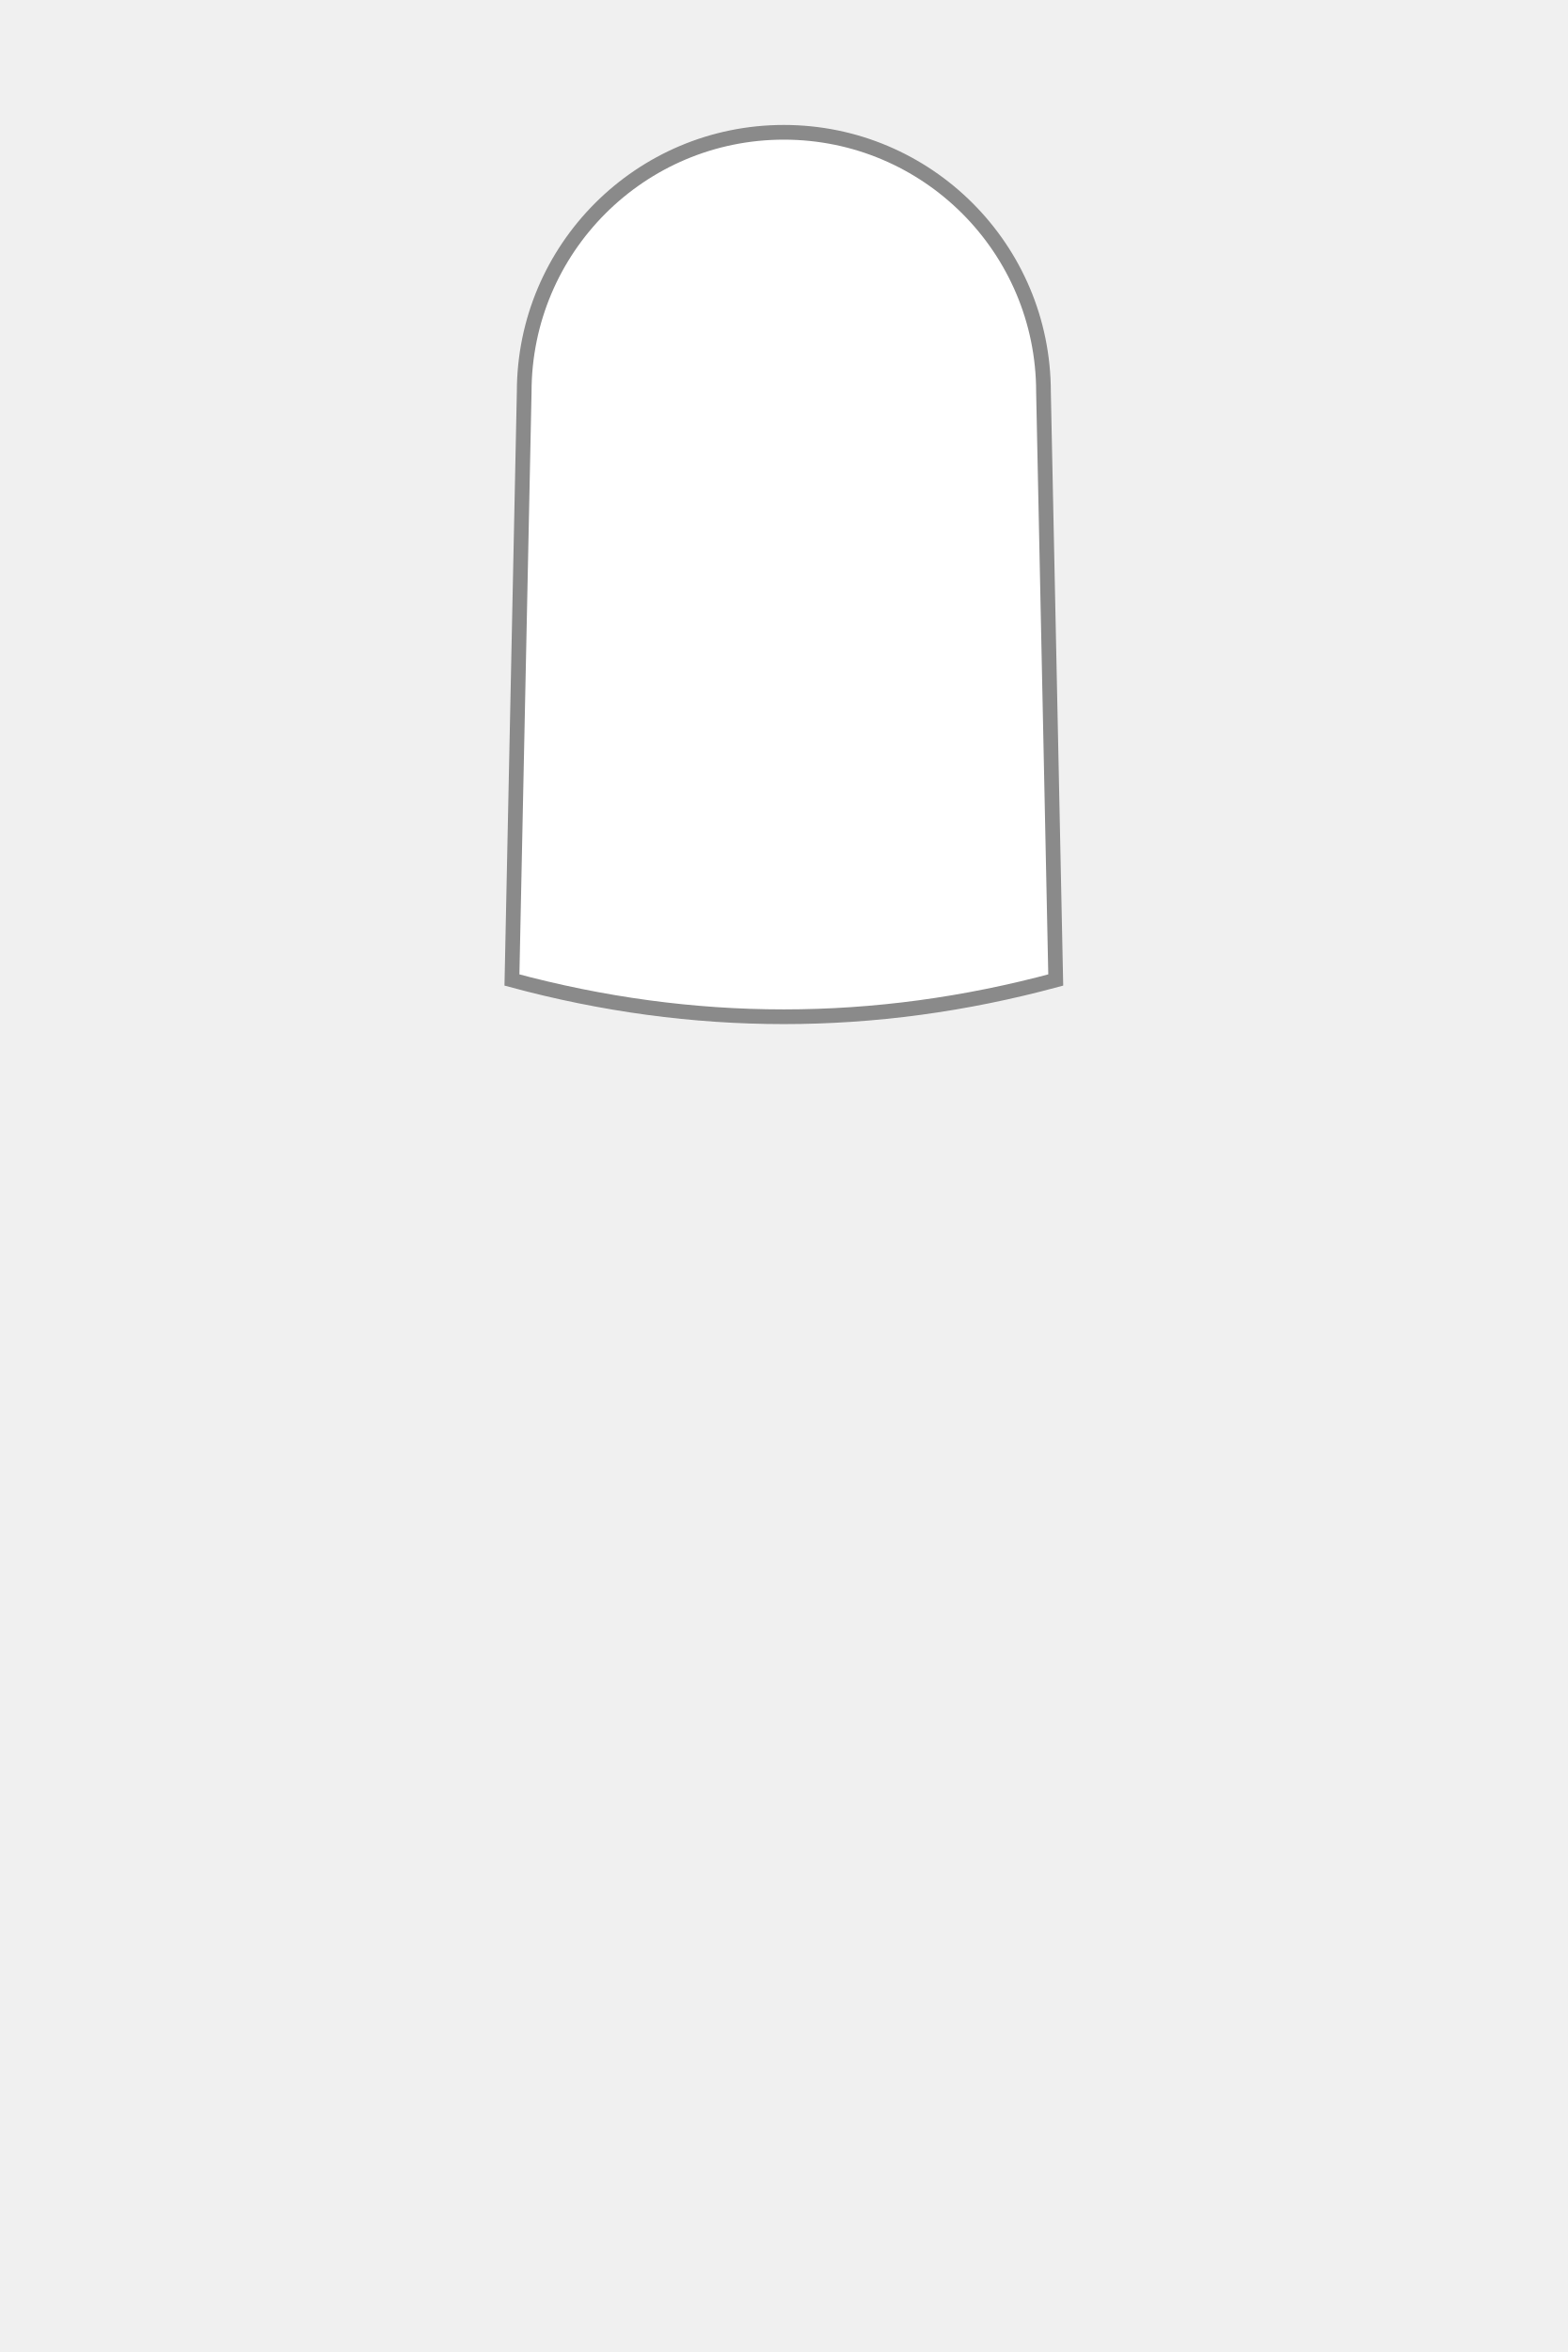
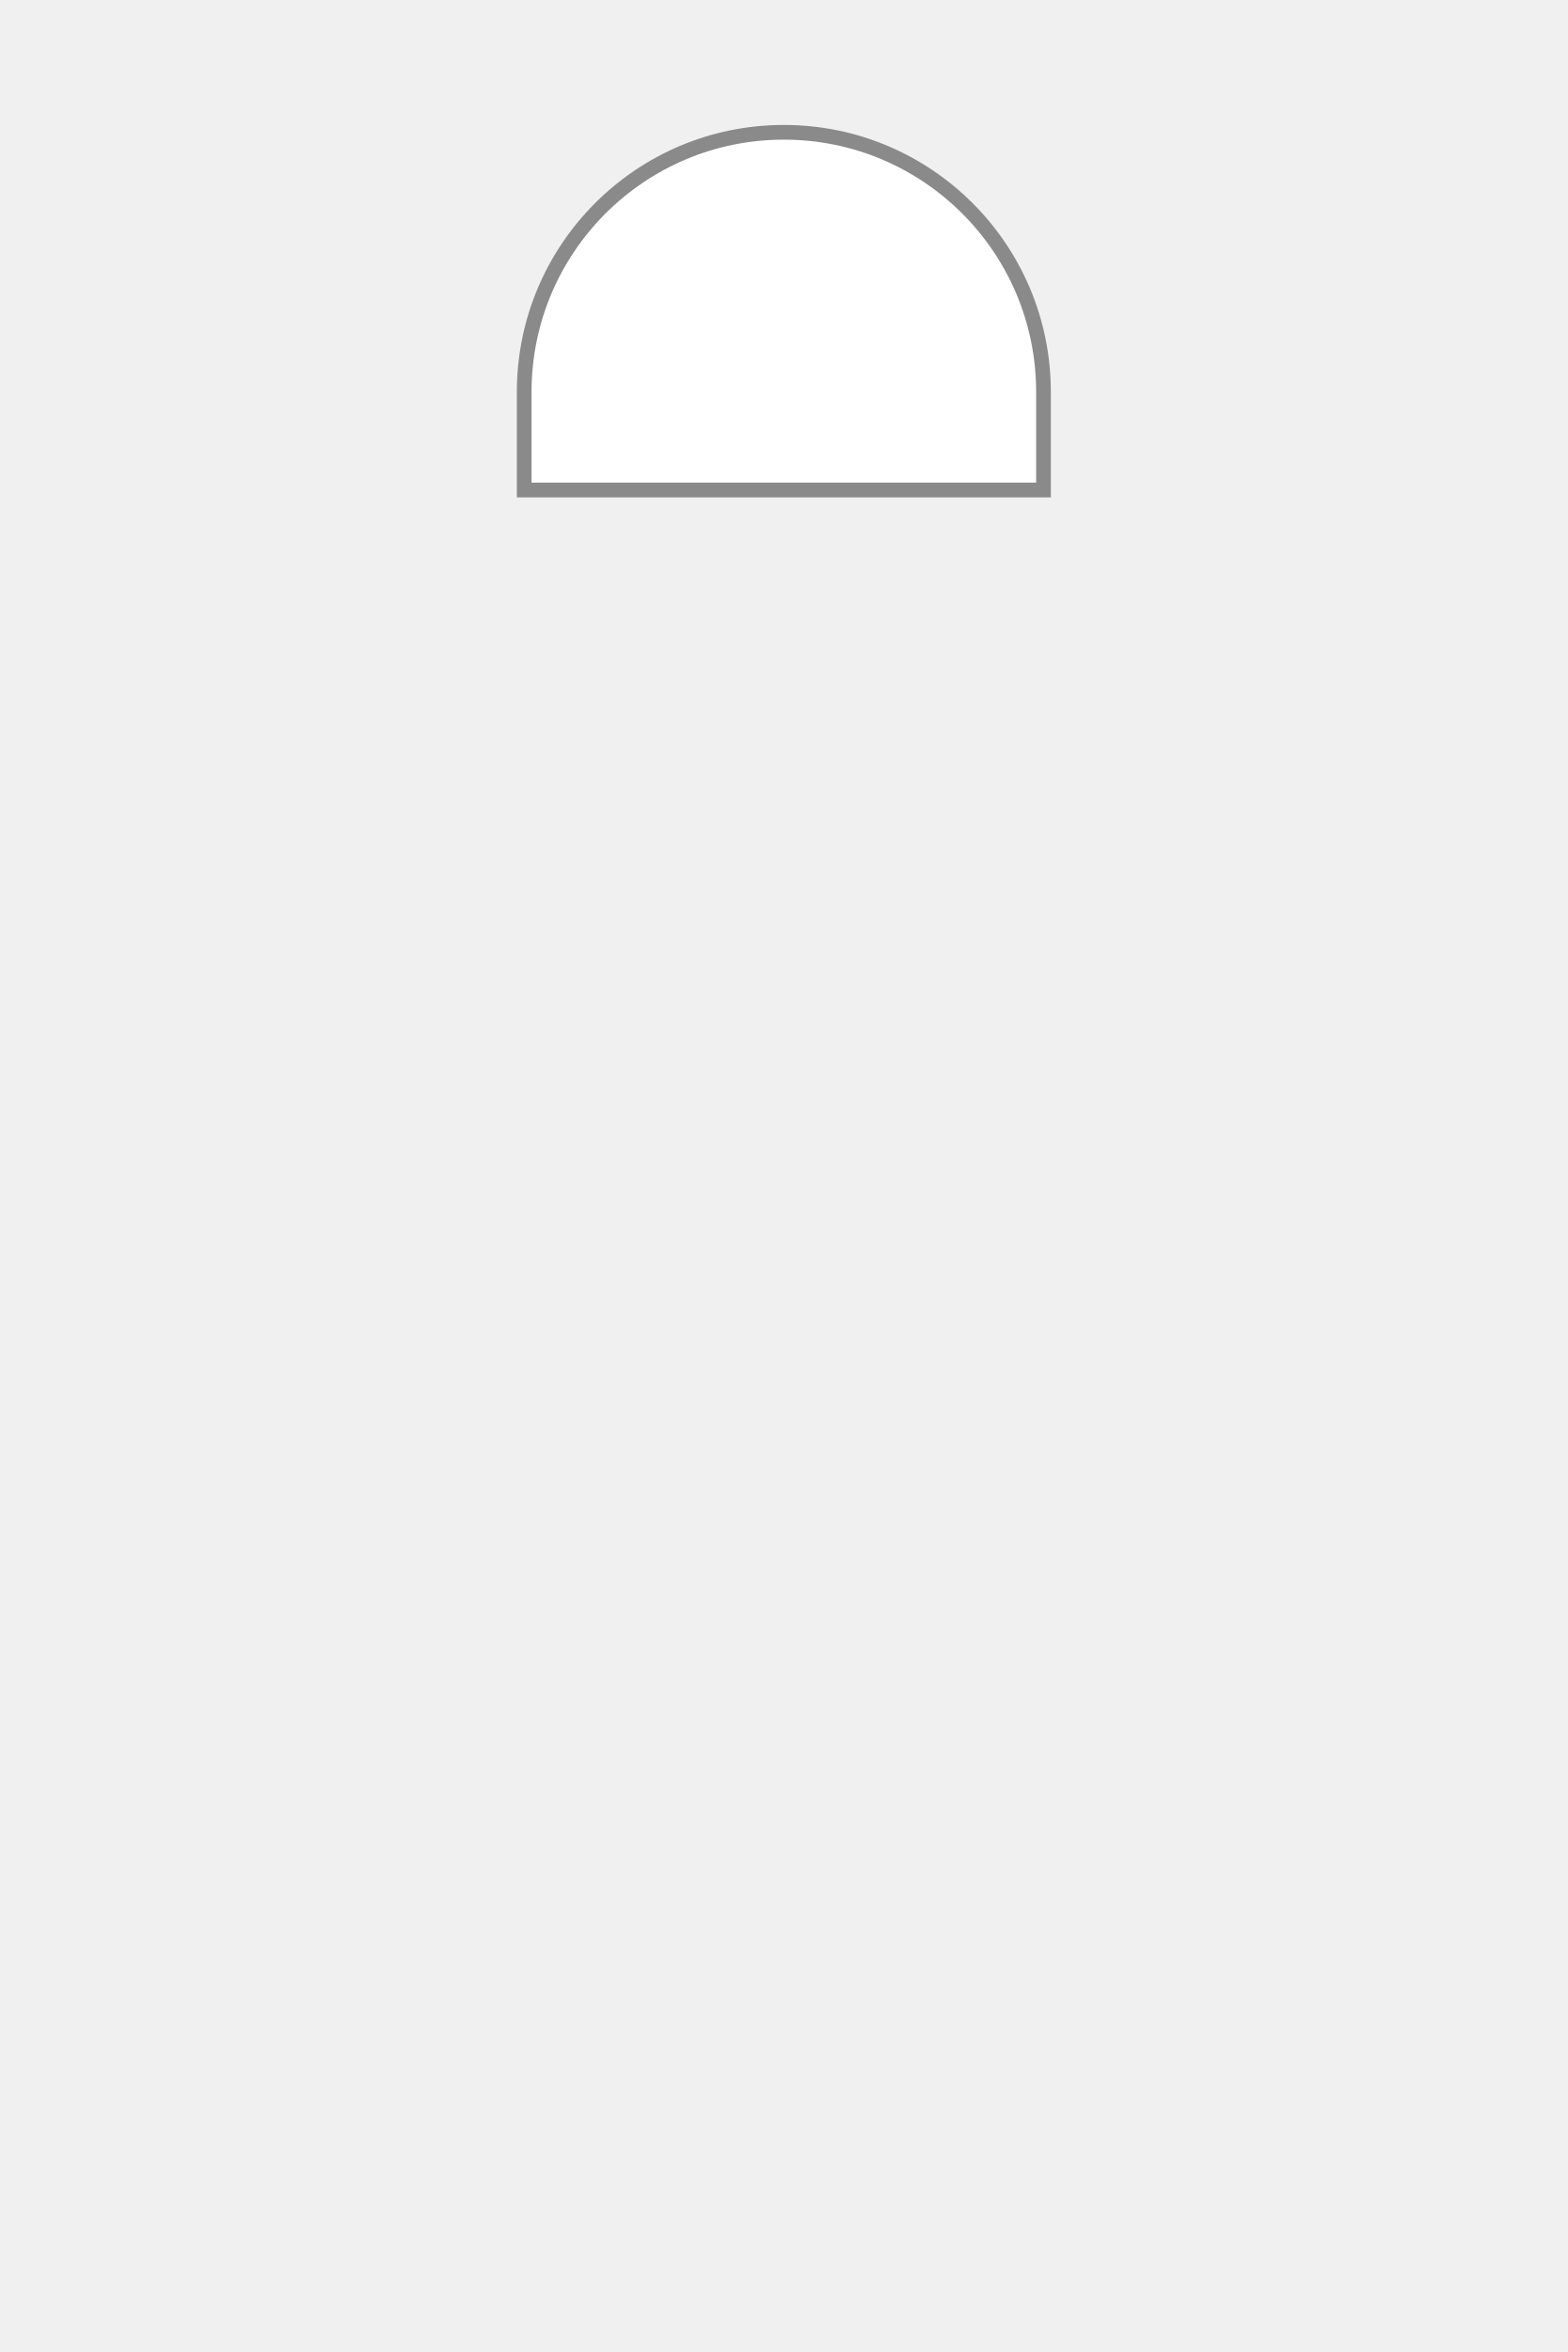
<svg xmlns="http://www.w3.org/2000/svg" width="192" height="288" viewBox="0 0 192 288">
  <g transform="translate(96 72) scale(3)">
-     <path d="M -10.6 -8 A 10.6 10.6 0 0 1 10.6 -8 L 11.1 16 Q 0 19 -11.1 16 Z" fill="#ffffff" stroke="#8a8a8a" stroke-width="0.6" />
+     <path d="M -10.6 -4 L -10.6 -8 A 10.6 10.6 0 0 1 10.6 -8 L 10.6 -4 Z" fill="#ffffff" stroke="#8a8a8a" stroke-width="0.6" />
  </g>
</svg>
